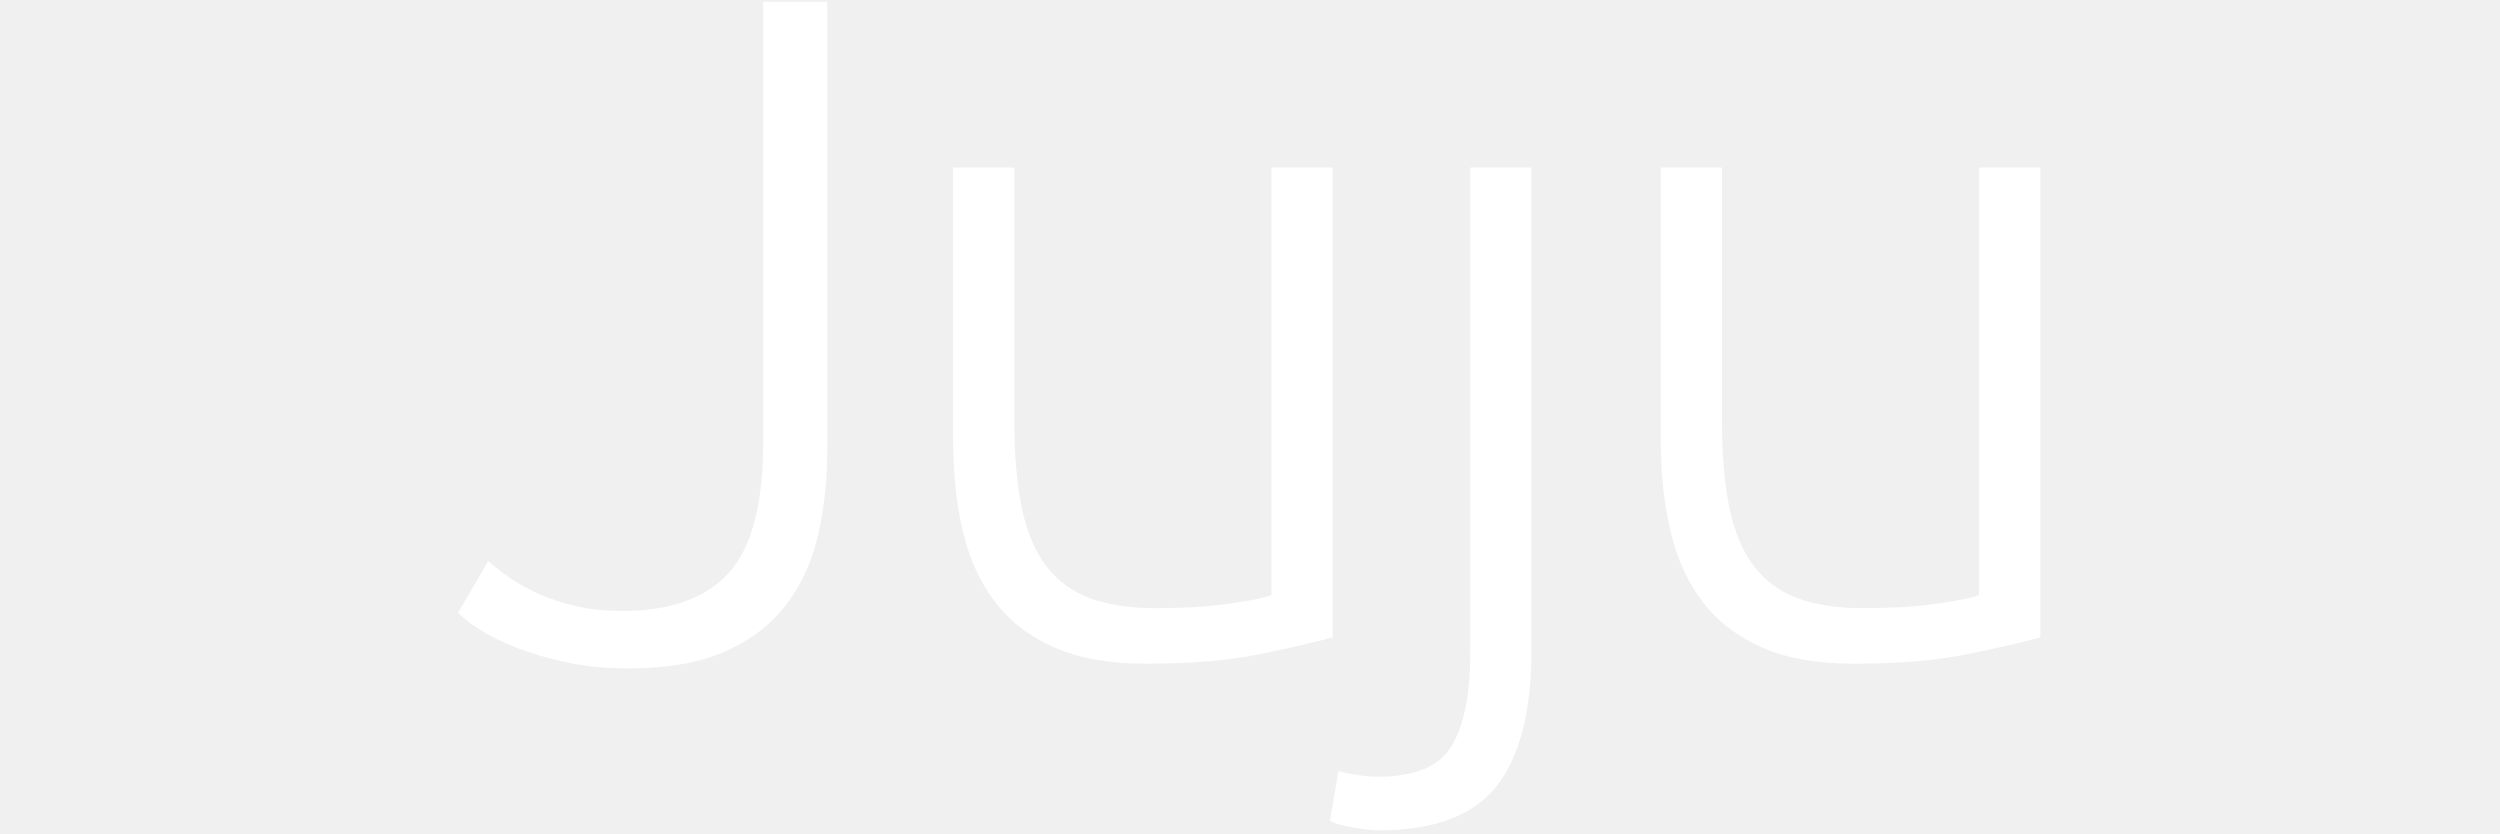
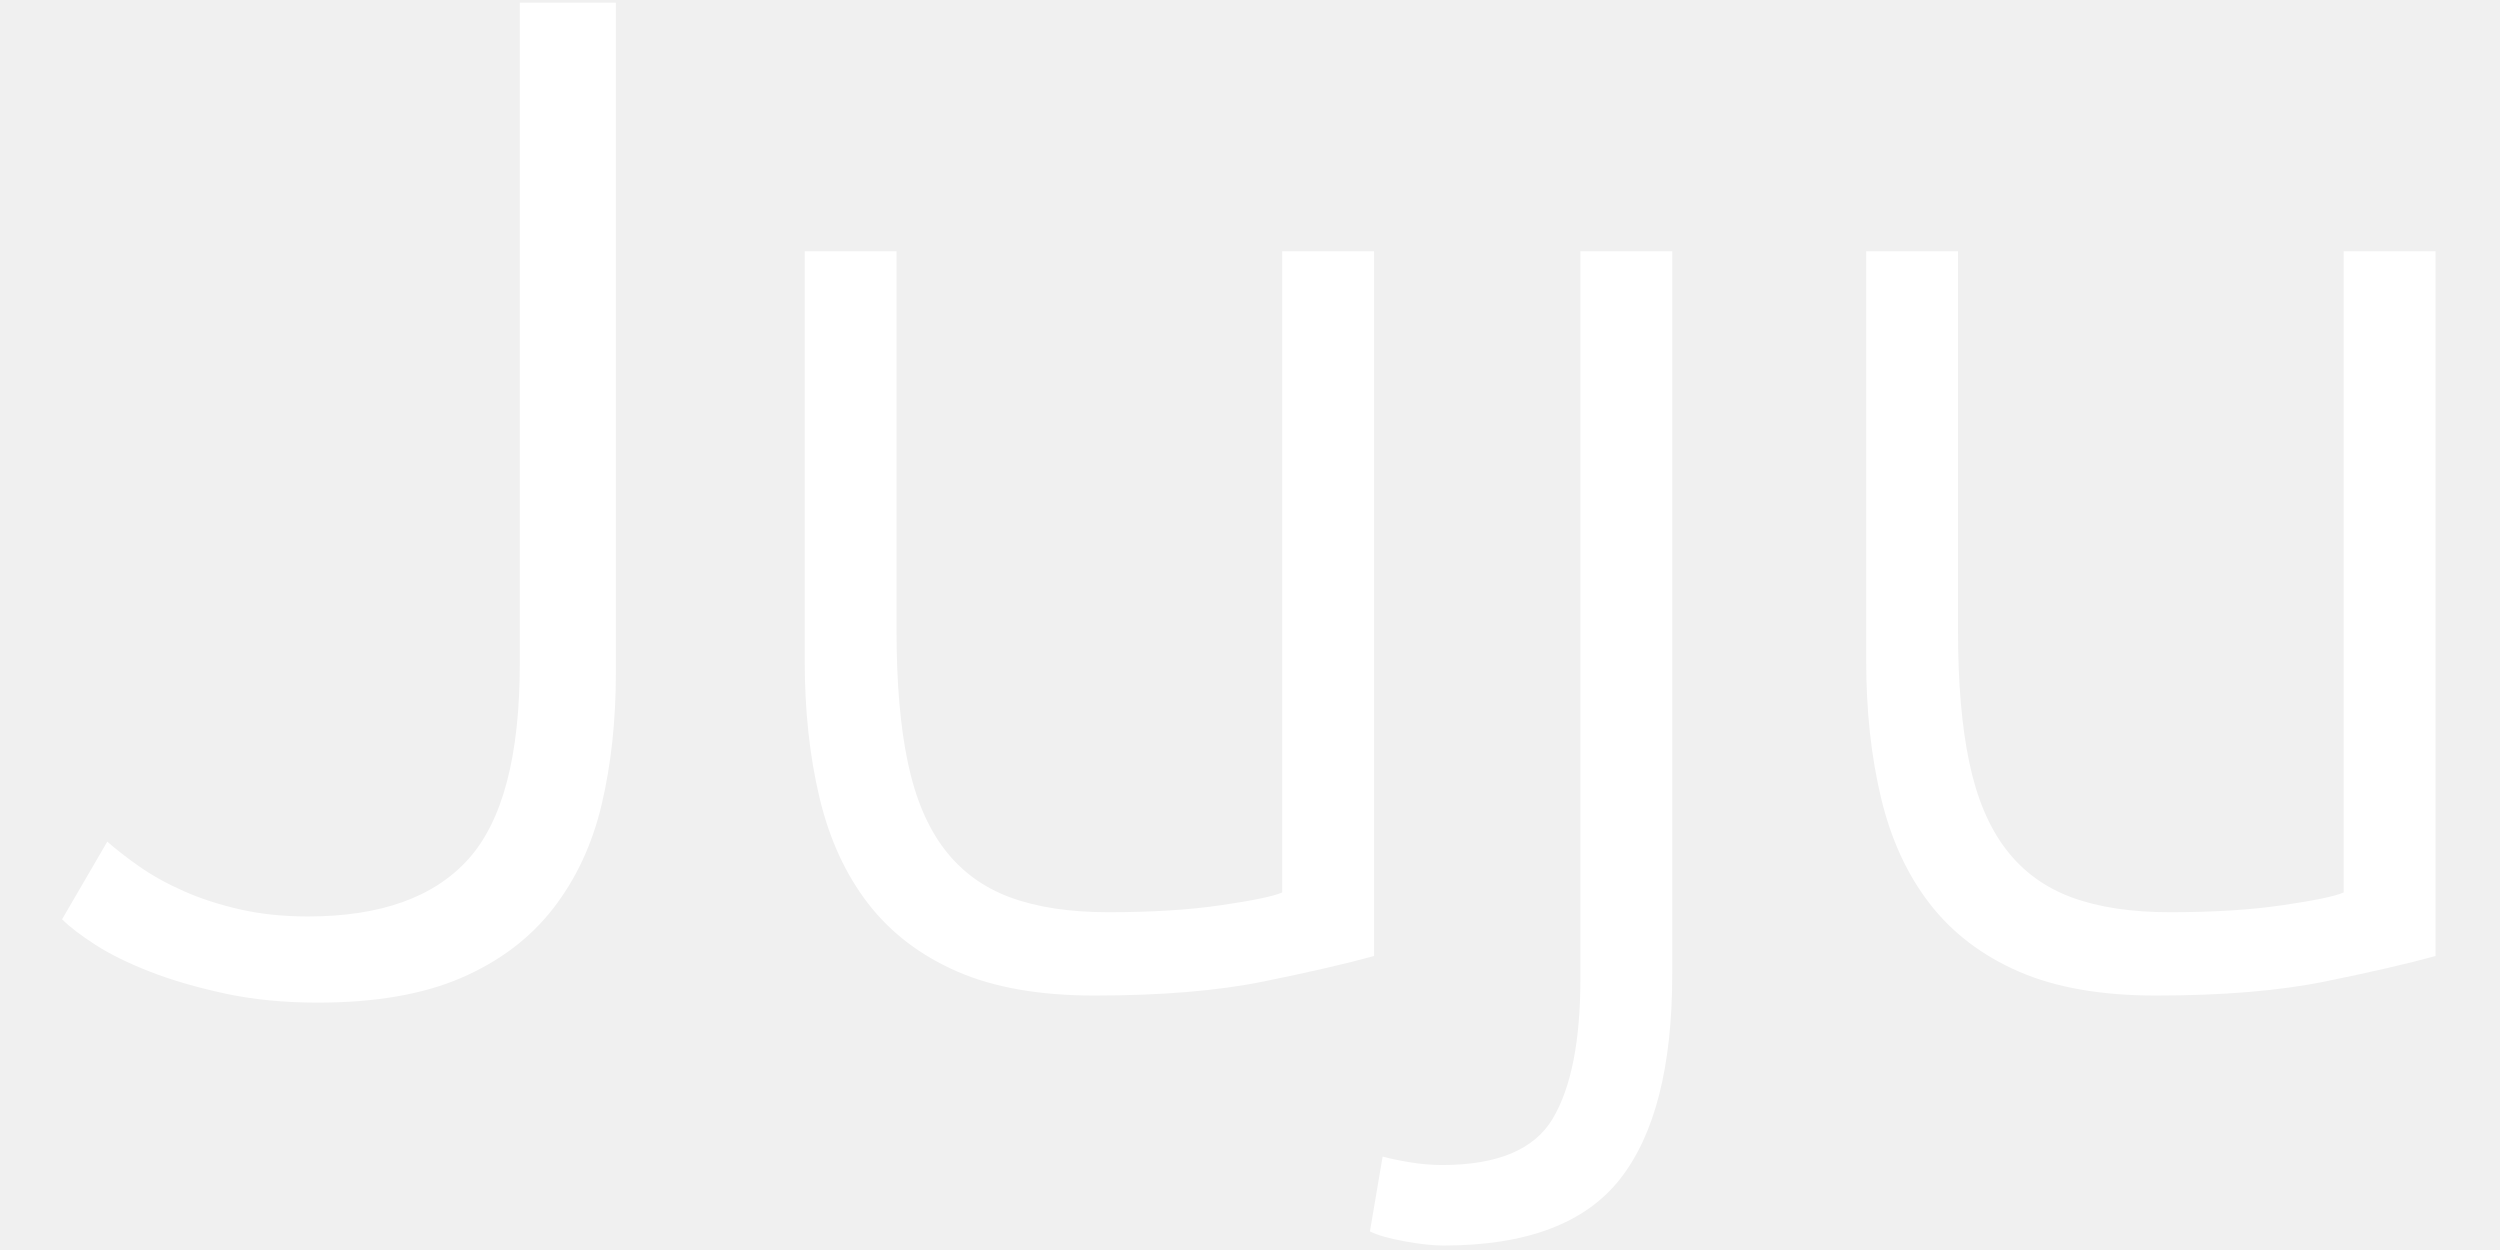
- <svg xmlns="http://www.w3.org/2000/svg" width="69" height="23" viewBox="0 0 242 127">
+ <svg xmlns="http://www.w3.org/2000/svg" width="46" height="23" viewBox="0 0 242 127">
  <path fill="#FFF" d="M56.571,68.433 C56.571,73.217 56.091,77.641 55.137,81.706 C54.178,85.772 52.527,89.311 50.184,92.324 C47.837,95.337 44.73,97.683 40.855,99.354 C36.98,101.027 32.121,101.867 26.286,101.867 C22.842,101.867 19.684,101.555 16.814,100.934 C13.944,100.31 11.407,99.571 9.207,98.71 C7.004,97.848 5.163,96.94 3.68,95.984 C2.196,95.027 1.072,94.166 0.307,93.4 L4.9,85.508 C5.762,86.274 6.838,87.111 8.13,88.019 C9.422,88.929 10.929,89.765 12.651,90.53 C14.373,91.297 16.286,91.917 18.393,92.396 C20.496,92.875 22.793,93.113 25.282,93.113 C32.649,93.113 38.078,91.175 41.573,87.302 C45.065,83.428 46.811,76.804 46.811,67.428 L46.811,0.273 L56.572,0.273 L56.572,68.433 L56.571,68.433 Z M133.601,97.131 C130.825,97.898 127.093,98.758 122.407,99.714 C117.717,100.67 111.976,101.148 105.183,101.148 C99.632,101.148 94.992,100.335 91.26,98.709 C87.528,97.083 84.515,94.788 82.218,91.821 C79.922,88.857 78.271,85.27 77.265,81.059 C76.261,76.851 75.759,72.211 75.759,67.141 L75.759,25.528 L85.088,25.528 L85.088,64.126 C85.088,69.389 85.47,73.838 86.236,77.472 C87.001,81.109 88.246,84.05 89.968,86.297 C91.692,88.545 93.915,90.171 96.642,91.175 C99.37,92.181 102.693,92.682 106.618,92.682 C111.018,92.682 114.846,92.444 118.1,91.964 C121.353,91.488 123.411,91.056 124.272,90.673 L124.272,25.528 L133.602,25.528 L133.602,97.131 L133.601,97.131 Z M140.647,126.547 C139.595,126.547 138.279,126.403 136.7,126.117 C135.12,125.83 133.951,125.493 133.184,125.112 L134.475,117.507 C135.146,117.698 136.054,117.888 137.202,118.081 C138.351,118.272 139.452,118.368 140.503,118.368 C146.148,118.368 149.904,116.789 151.77,113.632 C153.637,110.476 154.569,105.74 154.569,99.427 L154.569,25.528 L163.899,25.528 L163.899,98.996 C163.899,108.371 162.127,115.305 158.587,119.802 C155.047,124.298 149.065,126.547 140.647,126.547 Z M241.447,97.131 C238.67,97.898 234.939,98.758 230.253,99.714 C225.563,100.67 219.822,101.148 213.029,101.148 C207.478,101.148 202.839,100.335 199.106,98.709 C195.374,97.083 192.36,94.788 190.064,91.821 C187.768,88.857 186.117,85.27 185.112,81.059 C184.107,76.851 183.605,72.211 183.605,67.141 L183.605,25.528 L192.934,25.528 L192.934,64.126 C192.934,69.389 193.314,73.838 194.082,77.472 C194.847,81.109 196.091,84.05 197.813,86.297 C199.536,88.545 201.761,90.171 204.487,91.175 C207.215,92.181 210.539,92.682 214.463,92.682 C218.862,92.682 222.691,92.444 225.946,91.964 C229.199,91.488 231.256,91.056 232.118,90.673 L232.118,25.528 L241.447,25.528 L241.447,97.131 L241.447,97.131 Z" />
</svg>
